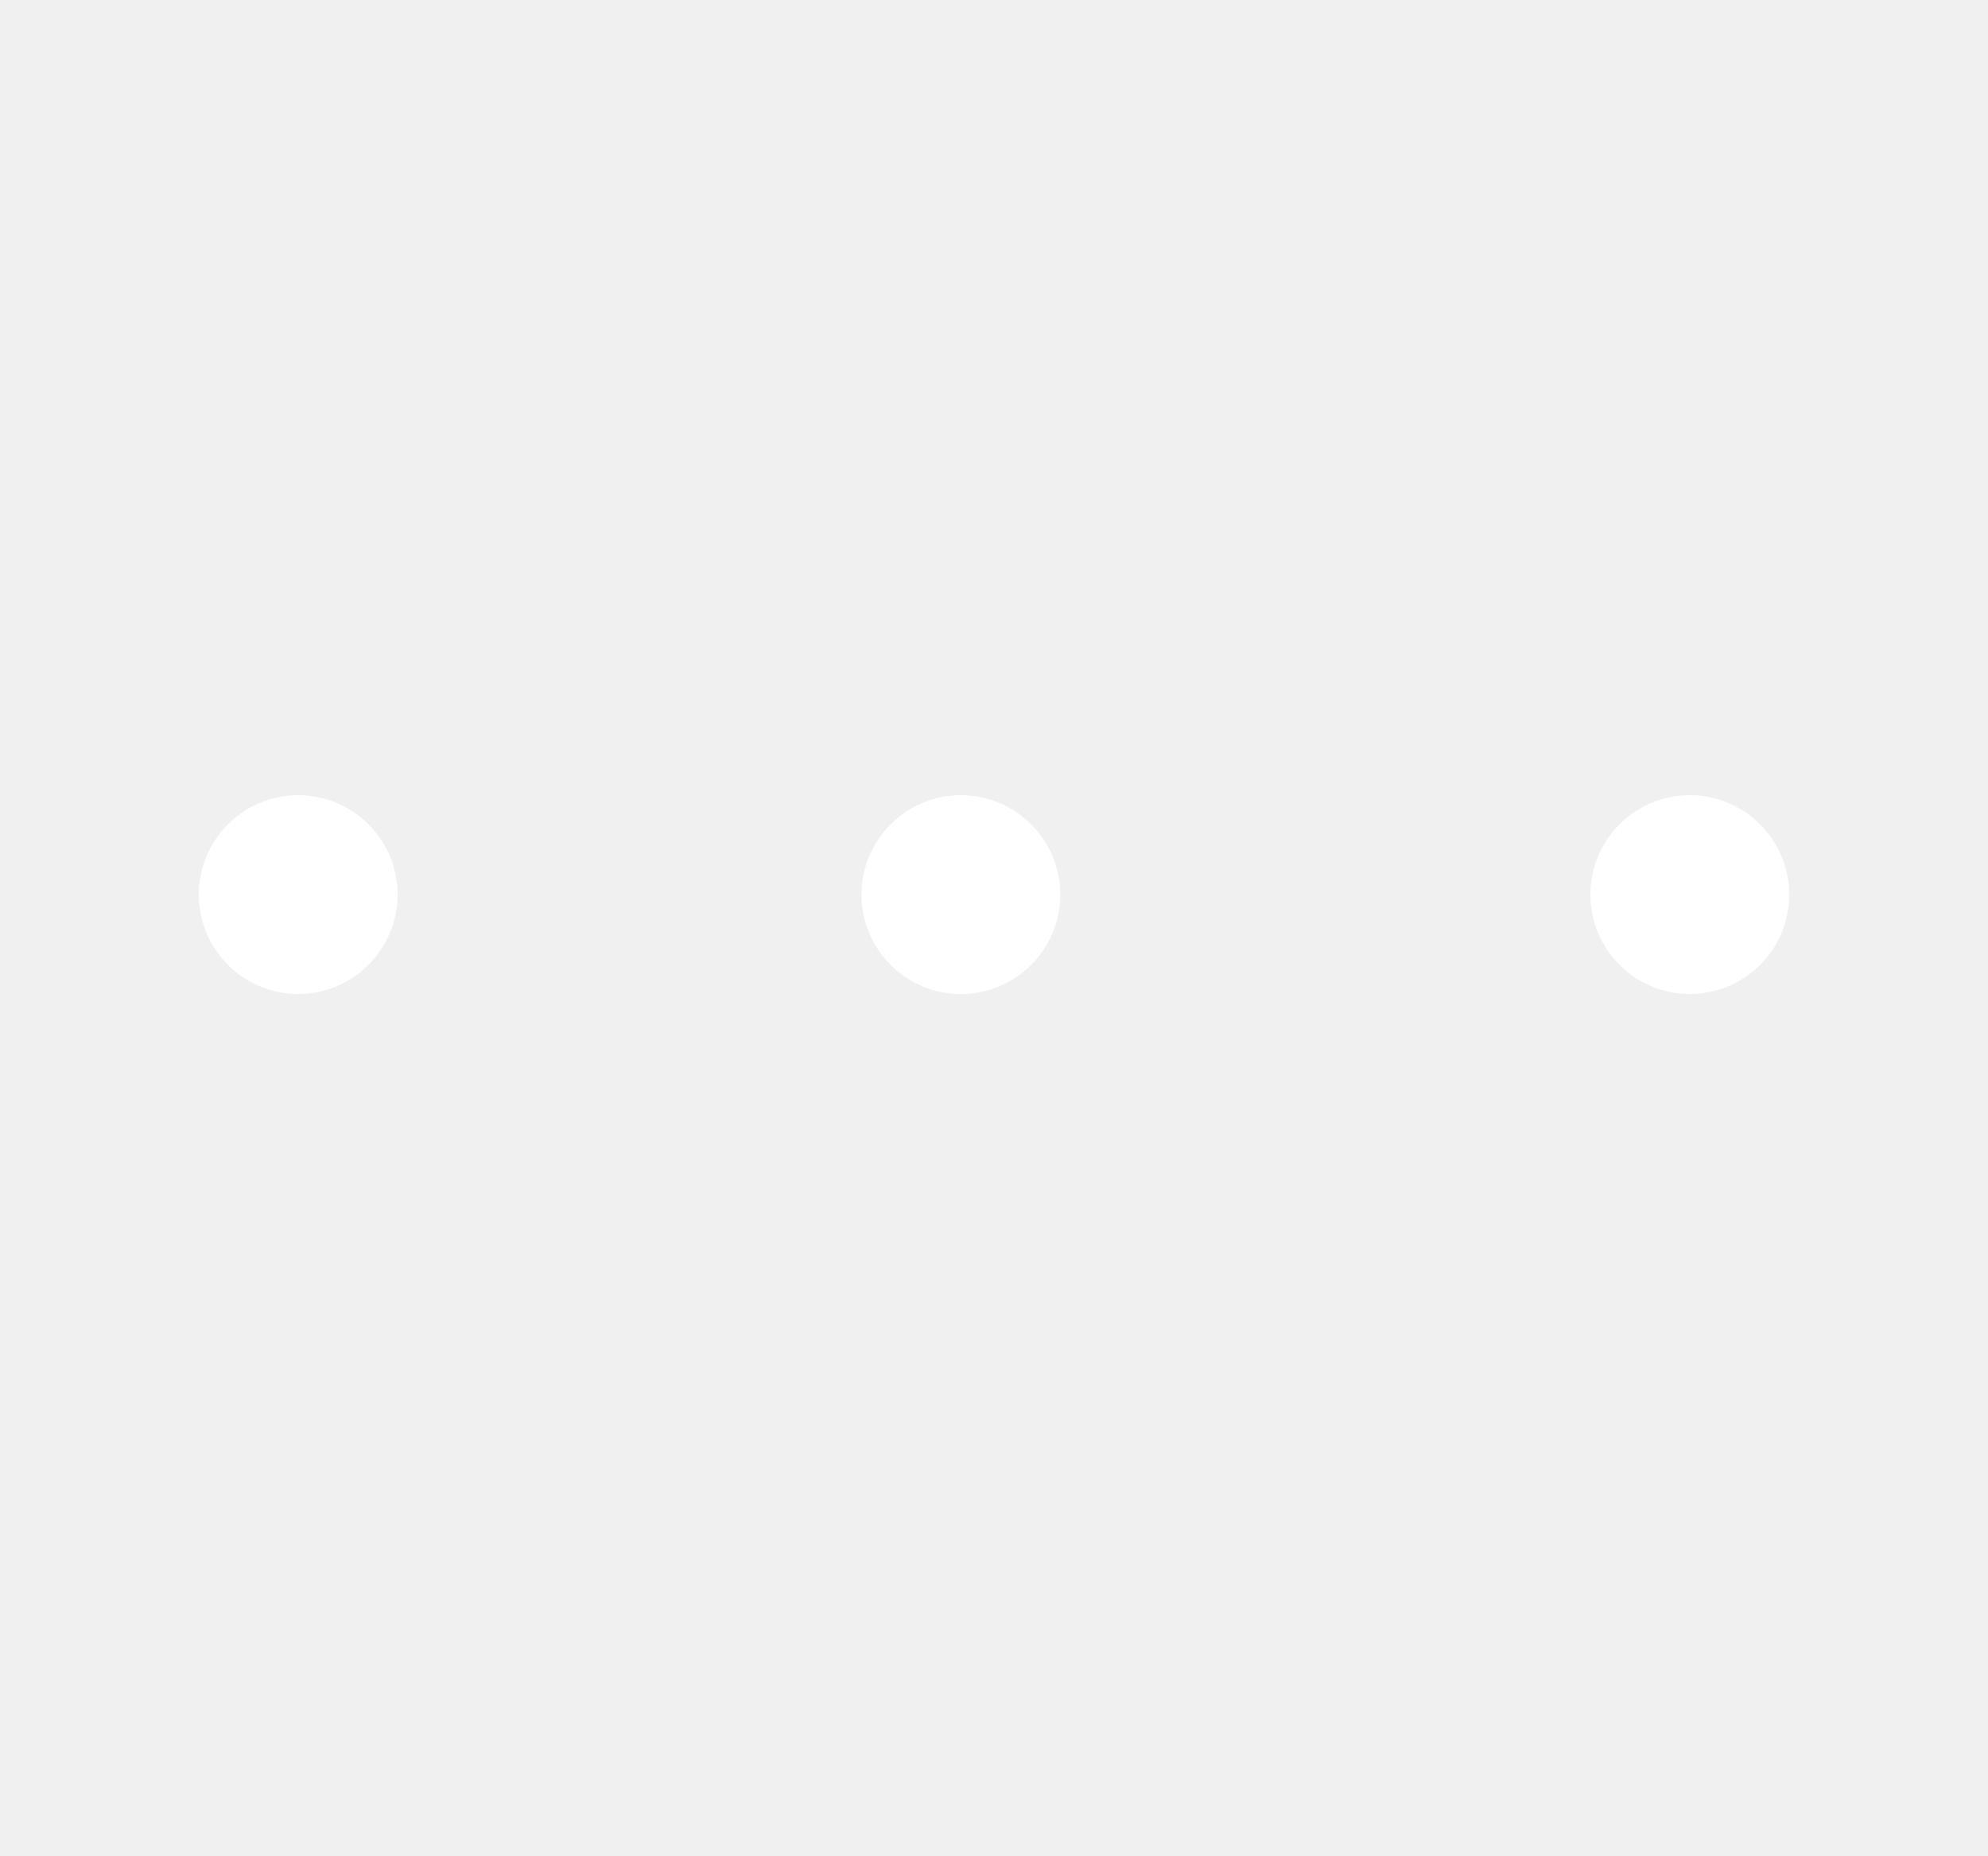
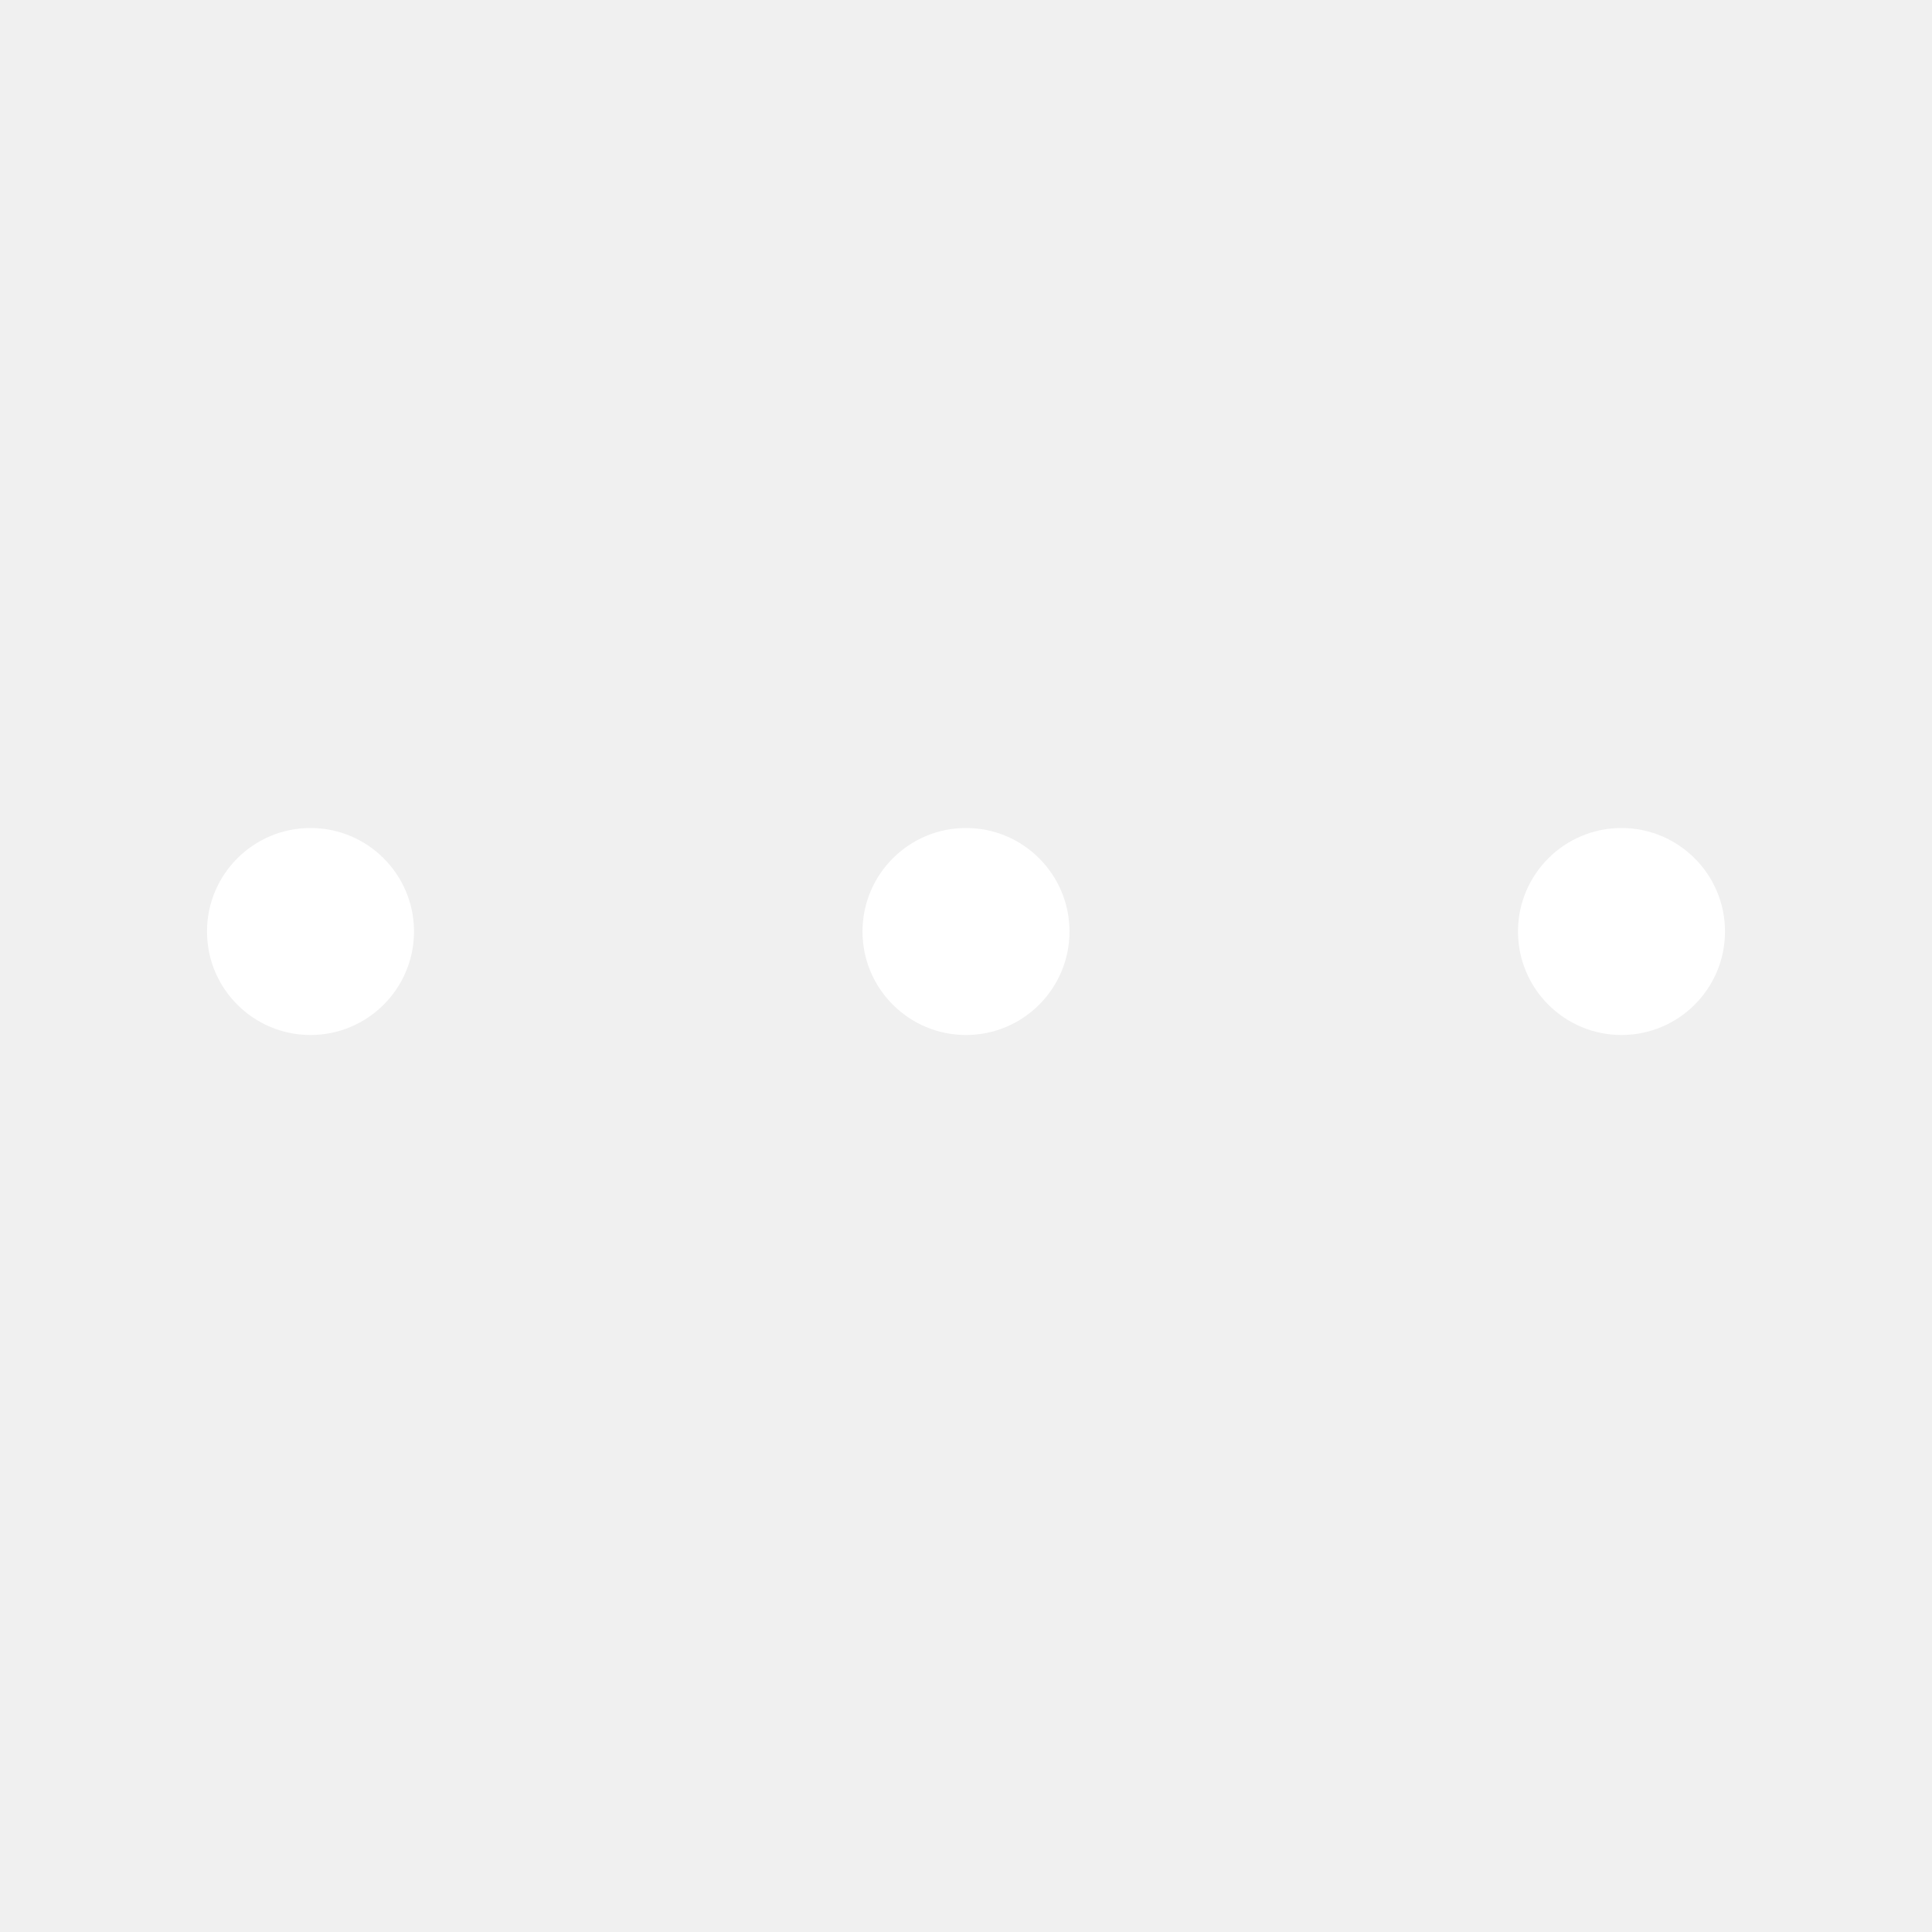
- <svg xmlns="http://www.w3.org/2000/svg" width="15" height="14" viewBox="0 0 15 14" fill="none">
-   <path d="M2.25 6C2.664 6 3 6.336 3 6.75C3 7.164 2.664 7.5 2.25 7.5C1.836 7.5 1.5 7.164 1.5 6.75C1.5 6.336 1.836 6 2.25 6ZM7.25 6C7.664 6 8 6.336 8 6.75C8 7.164 7.664 7.5 7.25 7.5C6.836 7.5 6.5 7.164 6.5 6.75C6.5 6.336 6.836 6 7.25 6ZM12.75 6C13.164 6 13.5 6.336 13.5 6.75C13.5 7.164 13.164 7.5 12.75 7.5C12.336 7.5 12 7.164 12 6.75C12 6.336 12.336 6 12.75 6Z" fill="white" />
+ <svg xmlns="http://www.w3.org/2000/svg" width="14" height="14" viewBox="0 0 14 14" fill="none">
+   <path d="M2.25 6C2.664 6 3 6.336 3 6.75C3 7.164 2.664 7.5 2.25 7.5C1.836 7.5 1.5 7.164 1.5 6.75C1.5 6.336 1.836 6 2.25 6ZM7 6C7.414 6 7.75 6.336 7.75 6.75C7.75 7.164 7.414 7.5 7 7.5C6.586 7.5 6.25 7.164 6.25 6.75C6.25 6.336 6.586 6 7 6ZM11.75 6C12.164 6 12.5 6.336 12.5 6.75C12.5 7.164 12.164 7.5 11.75 7.5C11.336 7.5 11 7.164 11 6.75C11 6.336 11.336 6 11.75 6Z" fill="white" />
</svg>
